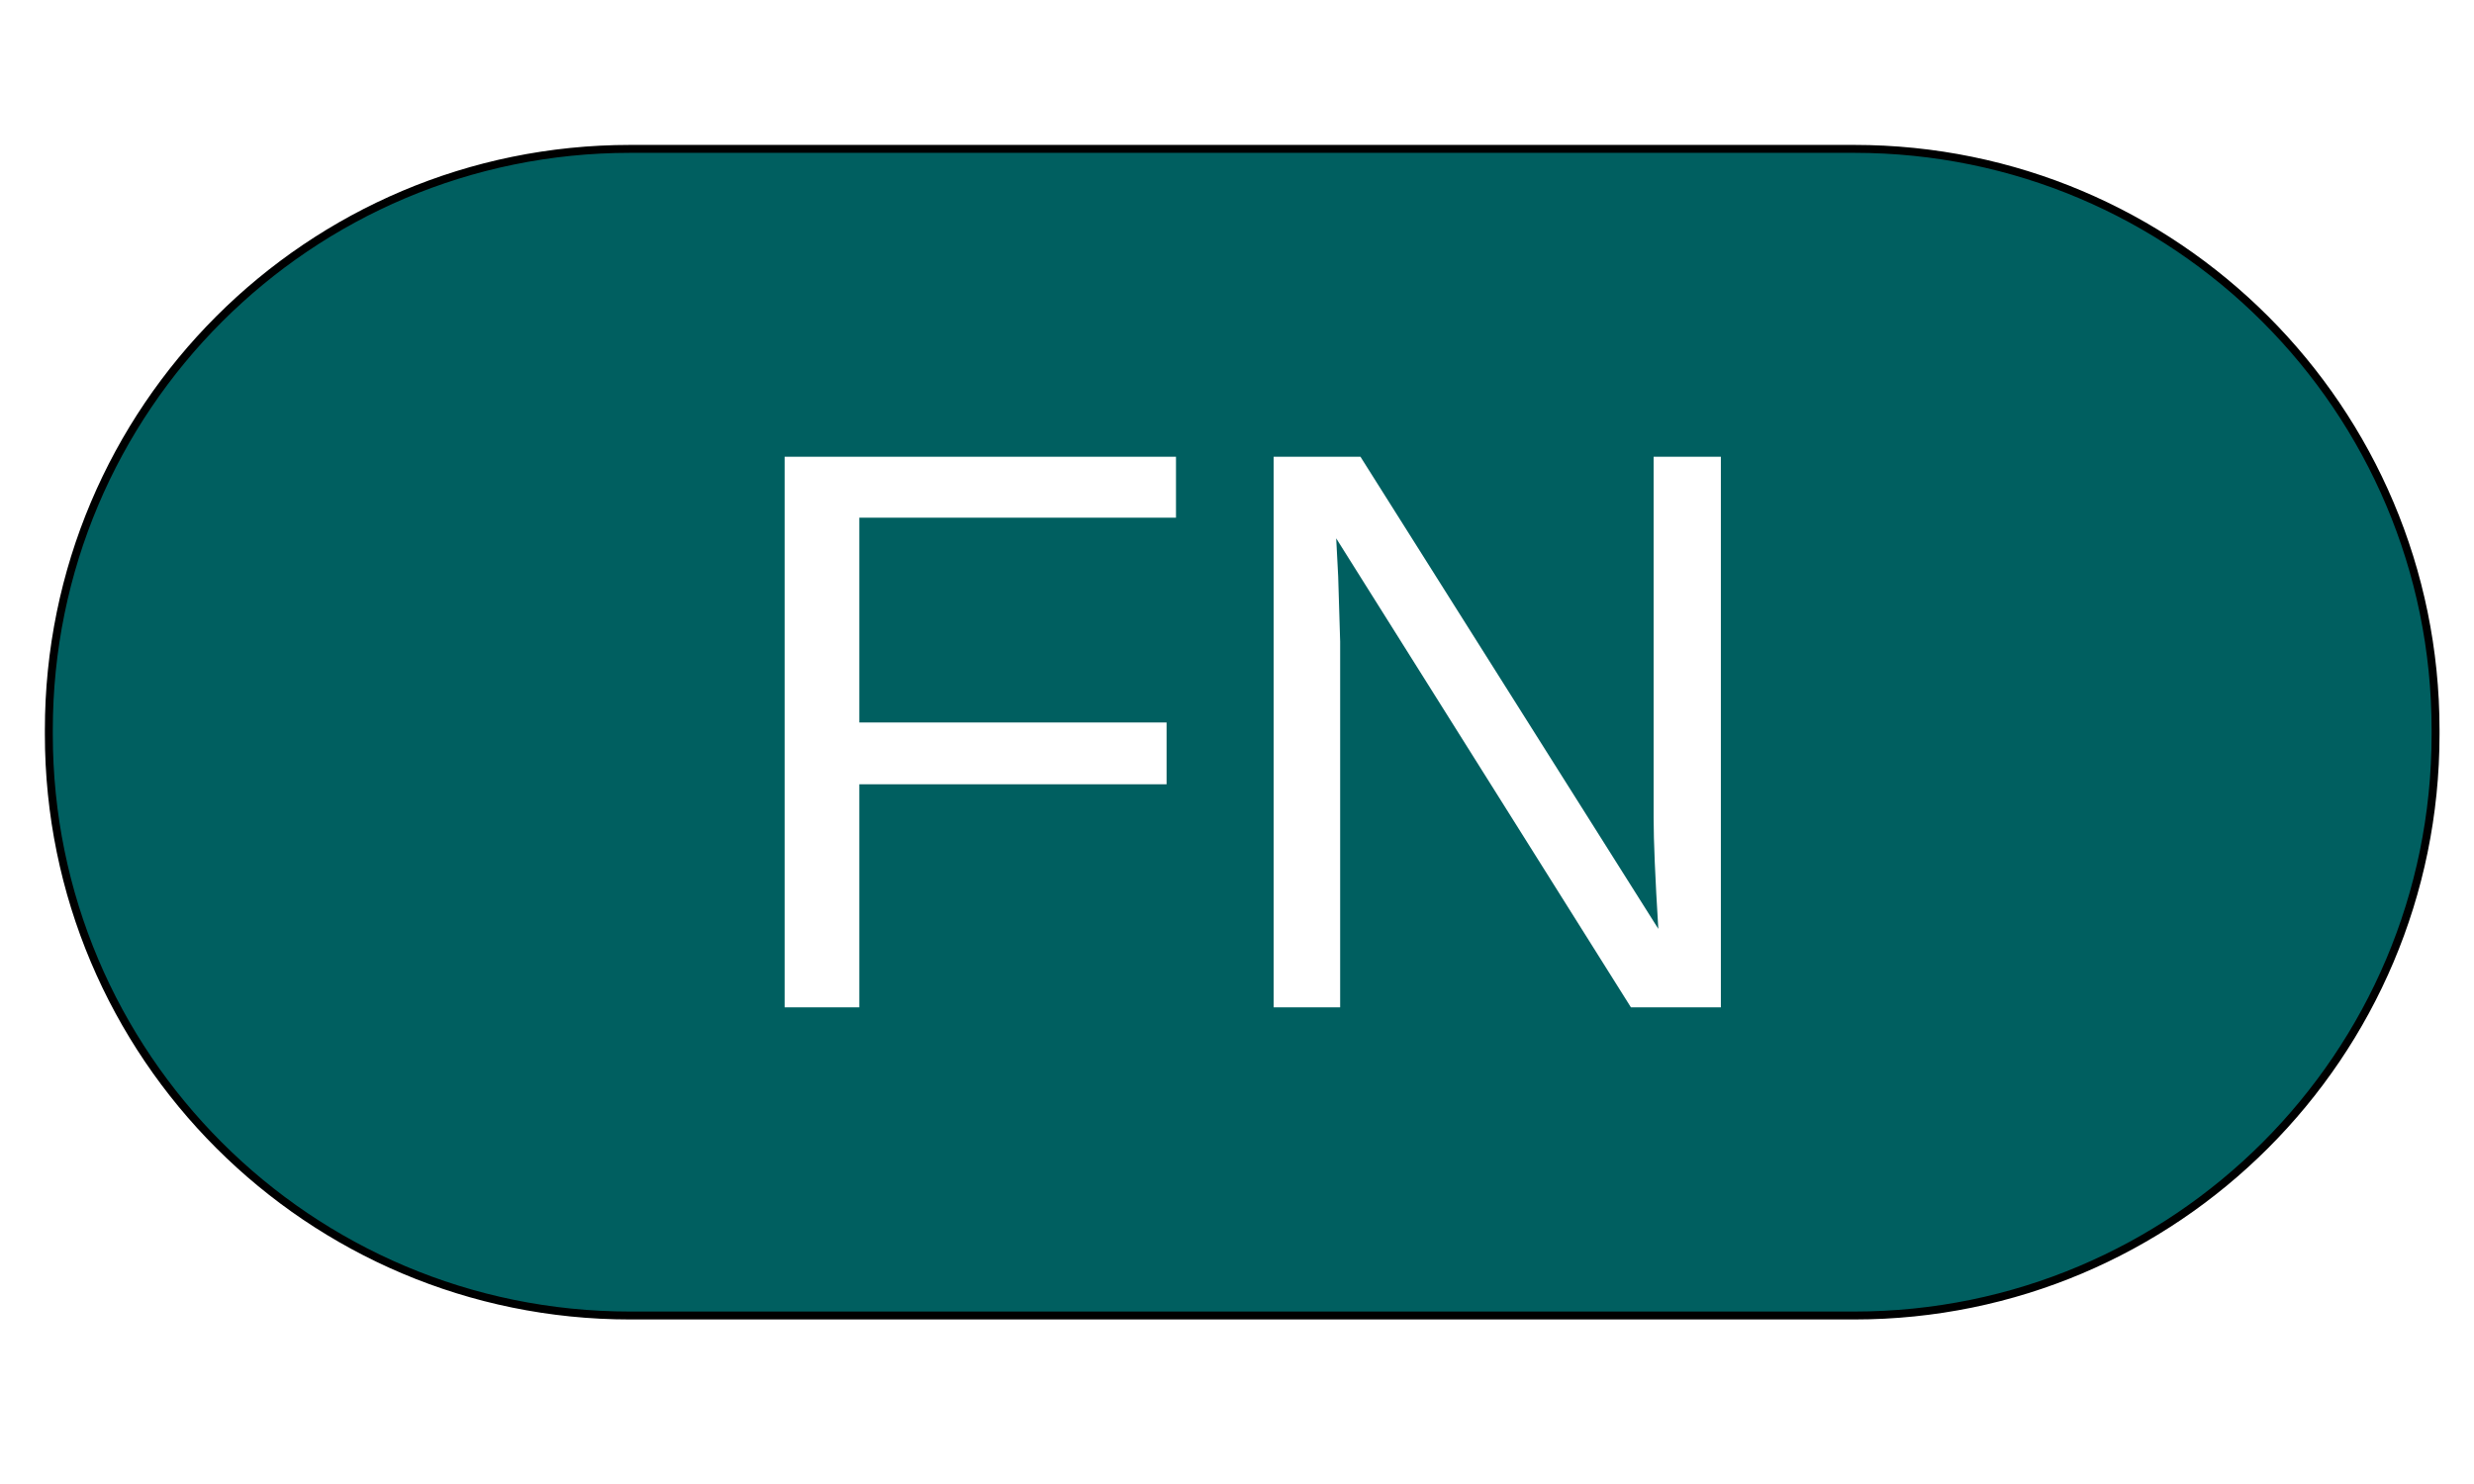
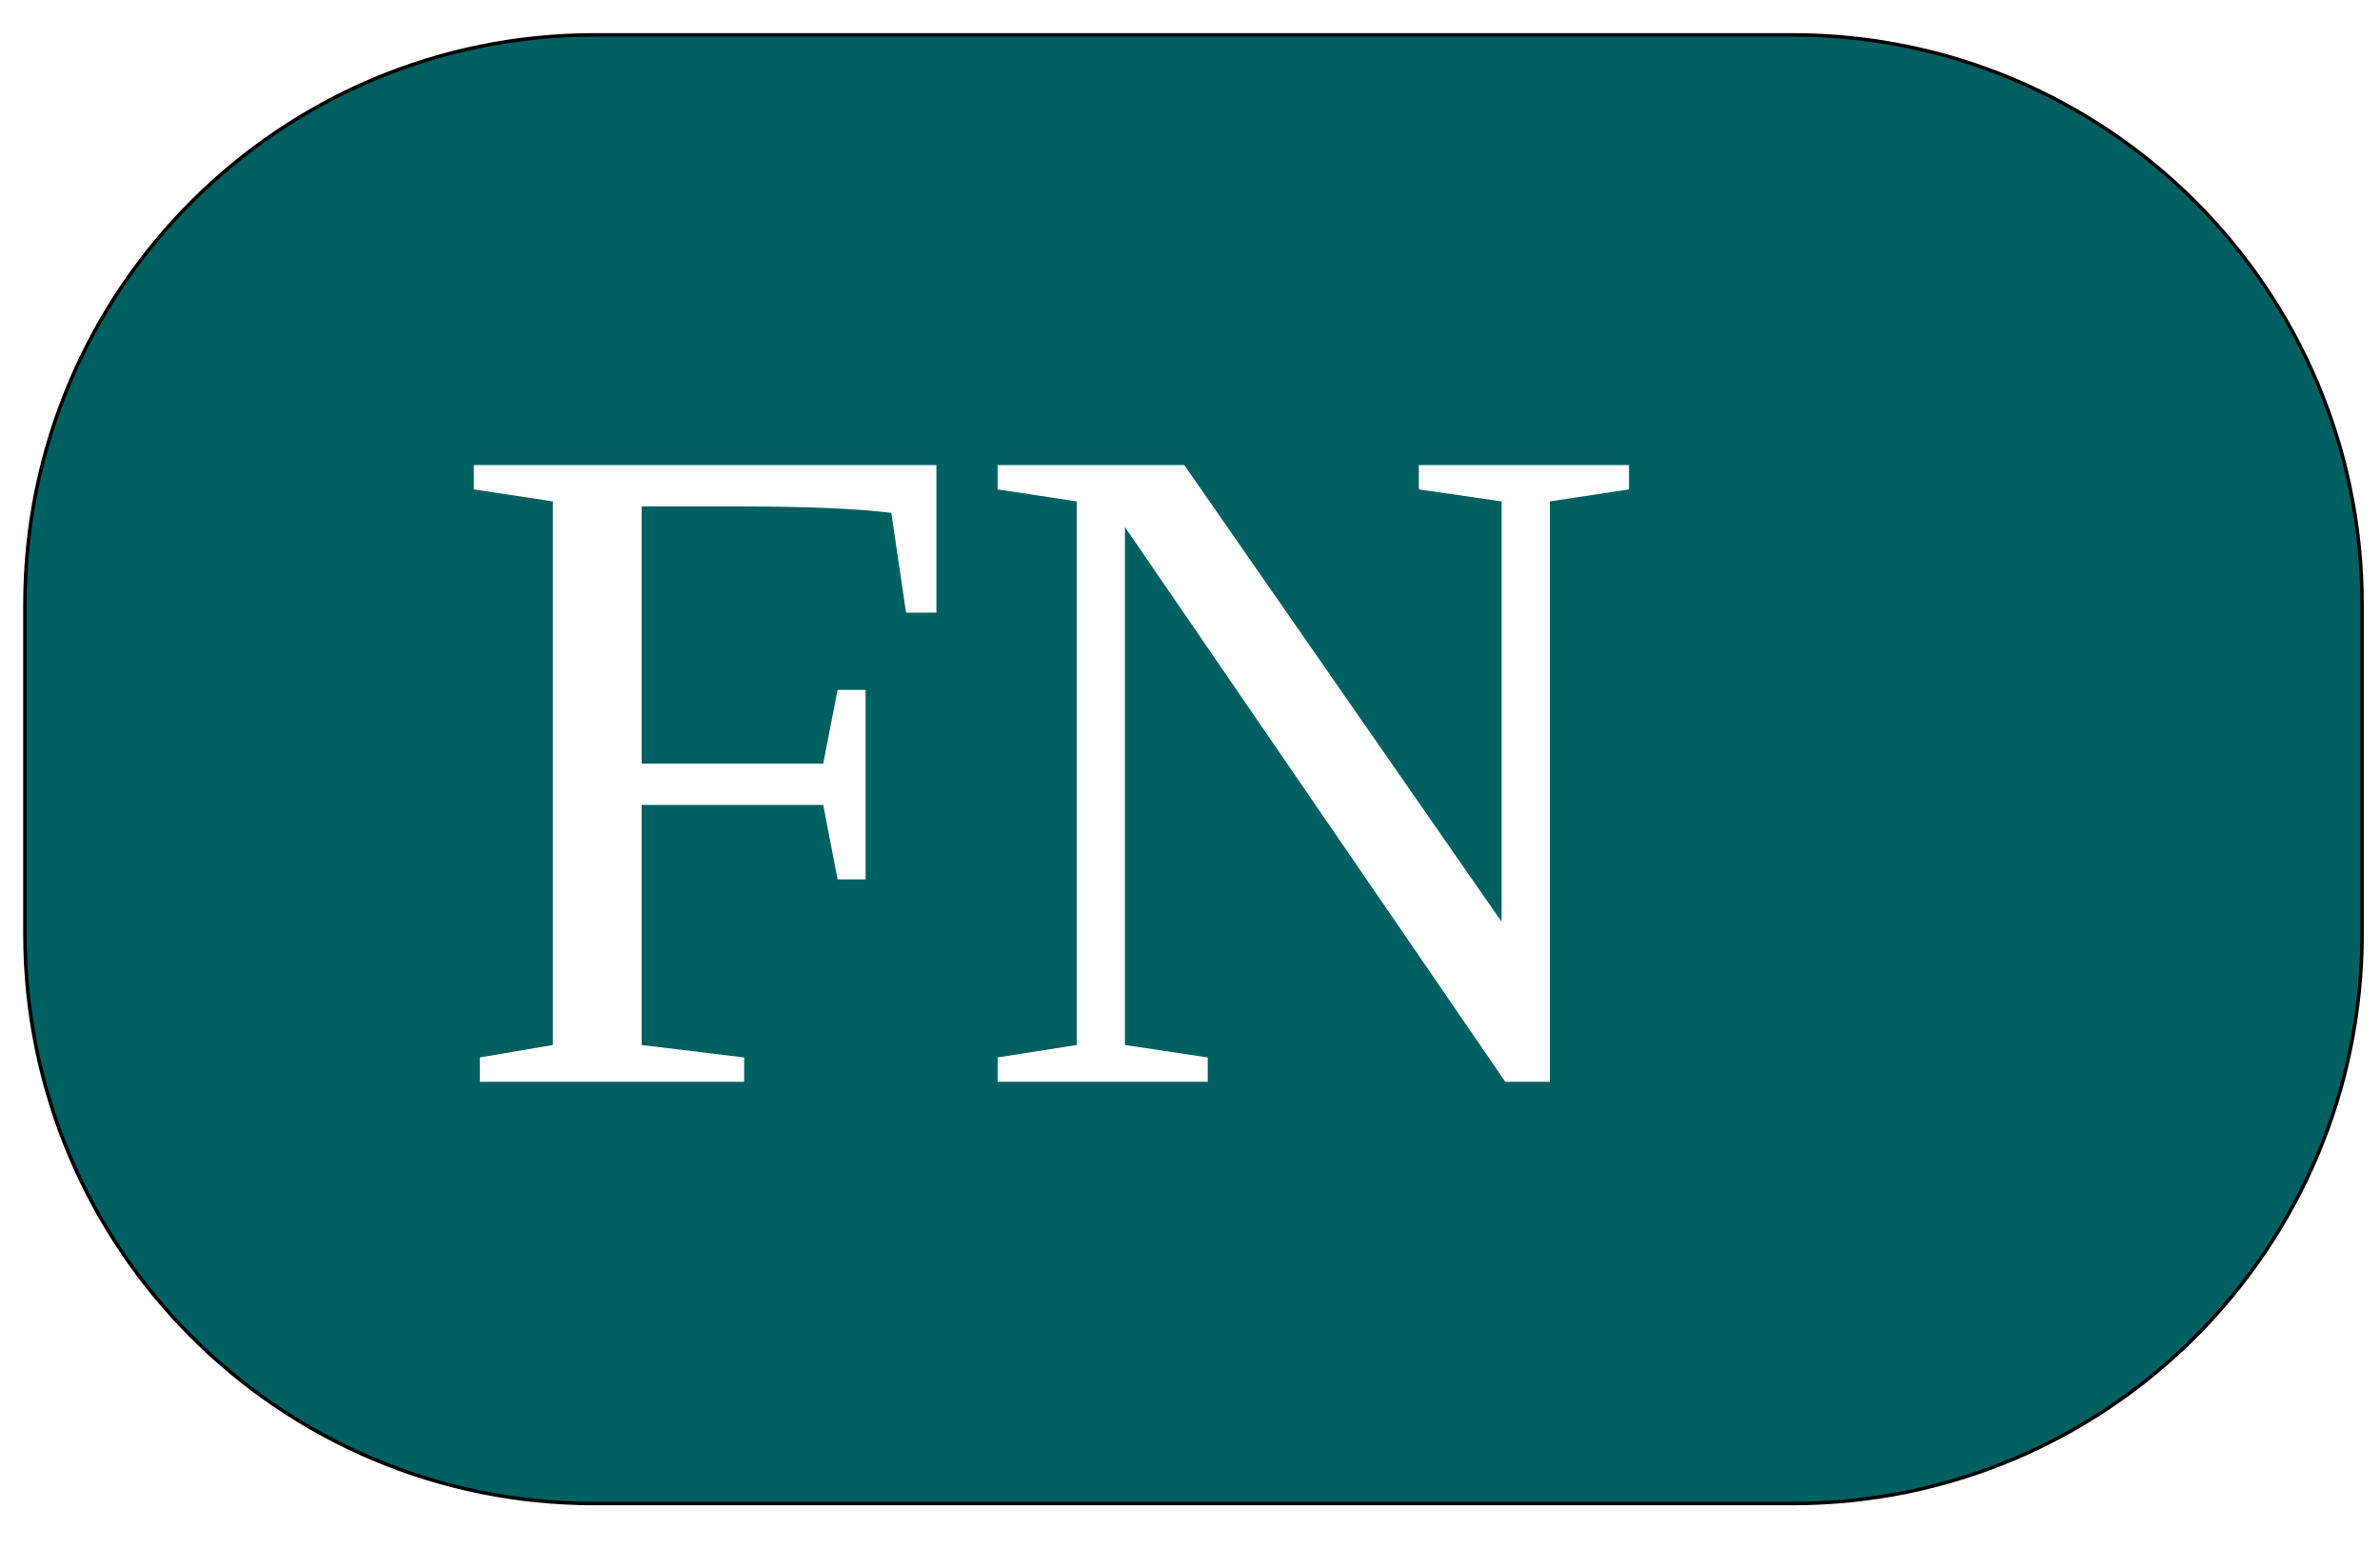
- <svg xmlns="http://www.w3.org/2000/svg" viewBox="89.394 173.233 312.122 156.566" width="25pt" height="15pt">
-   <rect x="95.556" y="176.667" width="301.111" height="147.222" style="stroke: rgb(0, 0, 0); fill: rgb(0, 95, 96);" rx="73.333" ry="73.333" />
-   <text style="fill: rgb(255, 255, 255); font-family: Arial, sans-serif; font-size: 101px; white-space: pre;" x="180.1" y="285.001">FN</text>
-   <text style="white-space: pre; fill: rgb(51, 51, 51); font-family: Arial, sans-serif; font-size: 15.6px;" x="247.626" y="245.707"> </text>
-   <text style="white-space: pre; fill: rgb(51, 51, 51); font-family: Arial, sans-serif; font-size: 15.6px;" x="243.889" y="224.444"> </text>
+ <svg xmlns="http://www.w3.org/2000/svg" viewBox="0 0 72 444" width="922" height="600">
+   <rect x="-298" y="10" width="670" height="421" style="fill: rgb(0, 95, 96); stroke: rgb(0, 0, 0)" rx="163.3" ry="163.3" />
+   <text font-size="269.7" textLength="415.1" style="fill: rgb(255, 255, 255); font-family: [object Object]; font-size: 270px; white-space: pre" x="-177.1" y="310.1">FN</text>
+   <text style="fill: rgb(51, 51, 51); font-family: [object Object]; font-size: 15.6px; white-space: pre" x="247.6" y="245.7"> </text>
+   <text style="fill: rgb(51, 51, 51); font-family: [object Object]; font-size: 15.6px; white-space: pre" x="243.9" y="224.4"> </text>
</svg>
